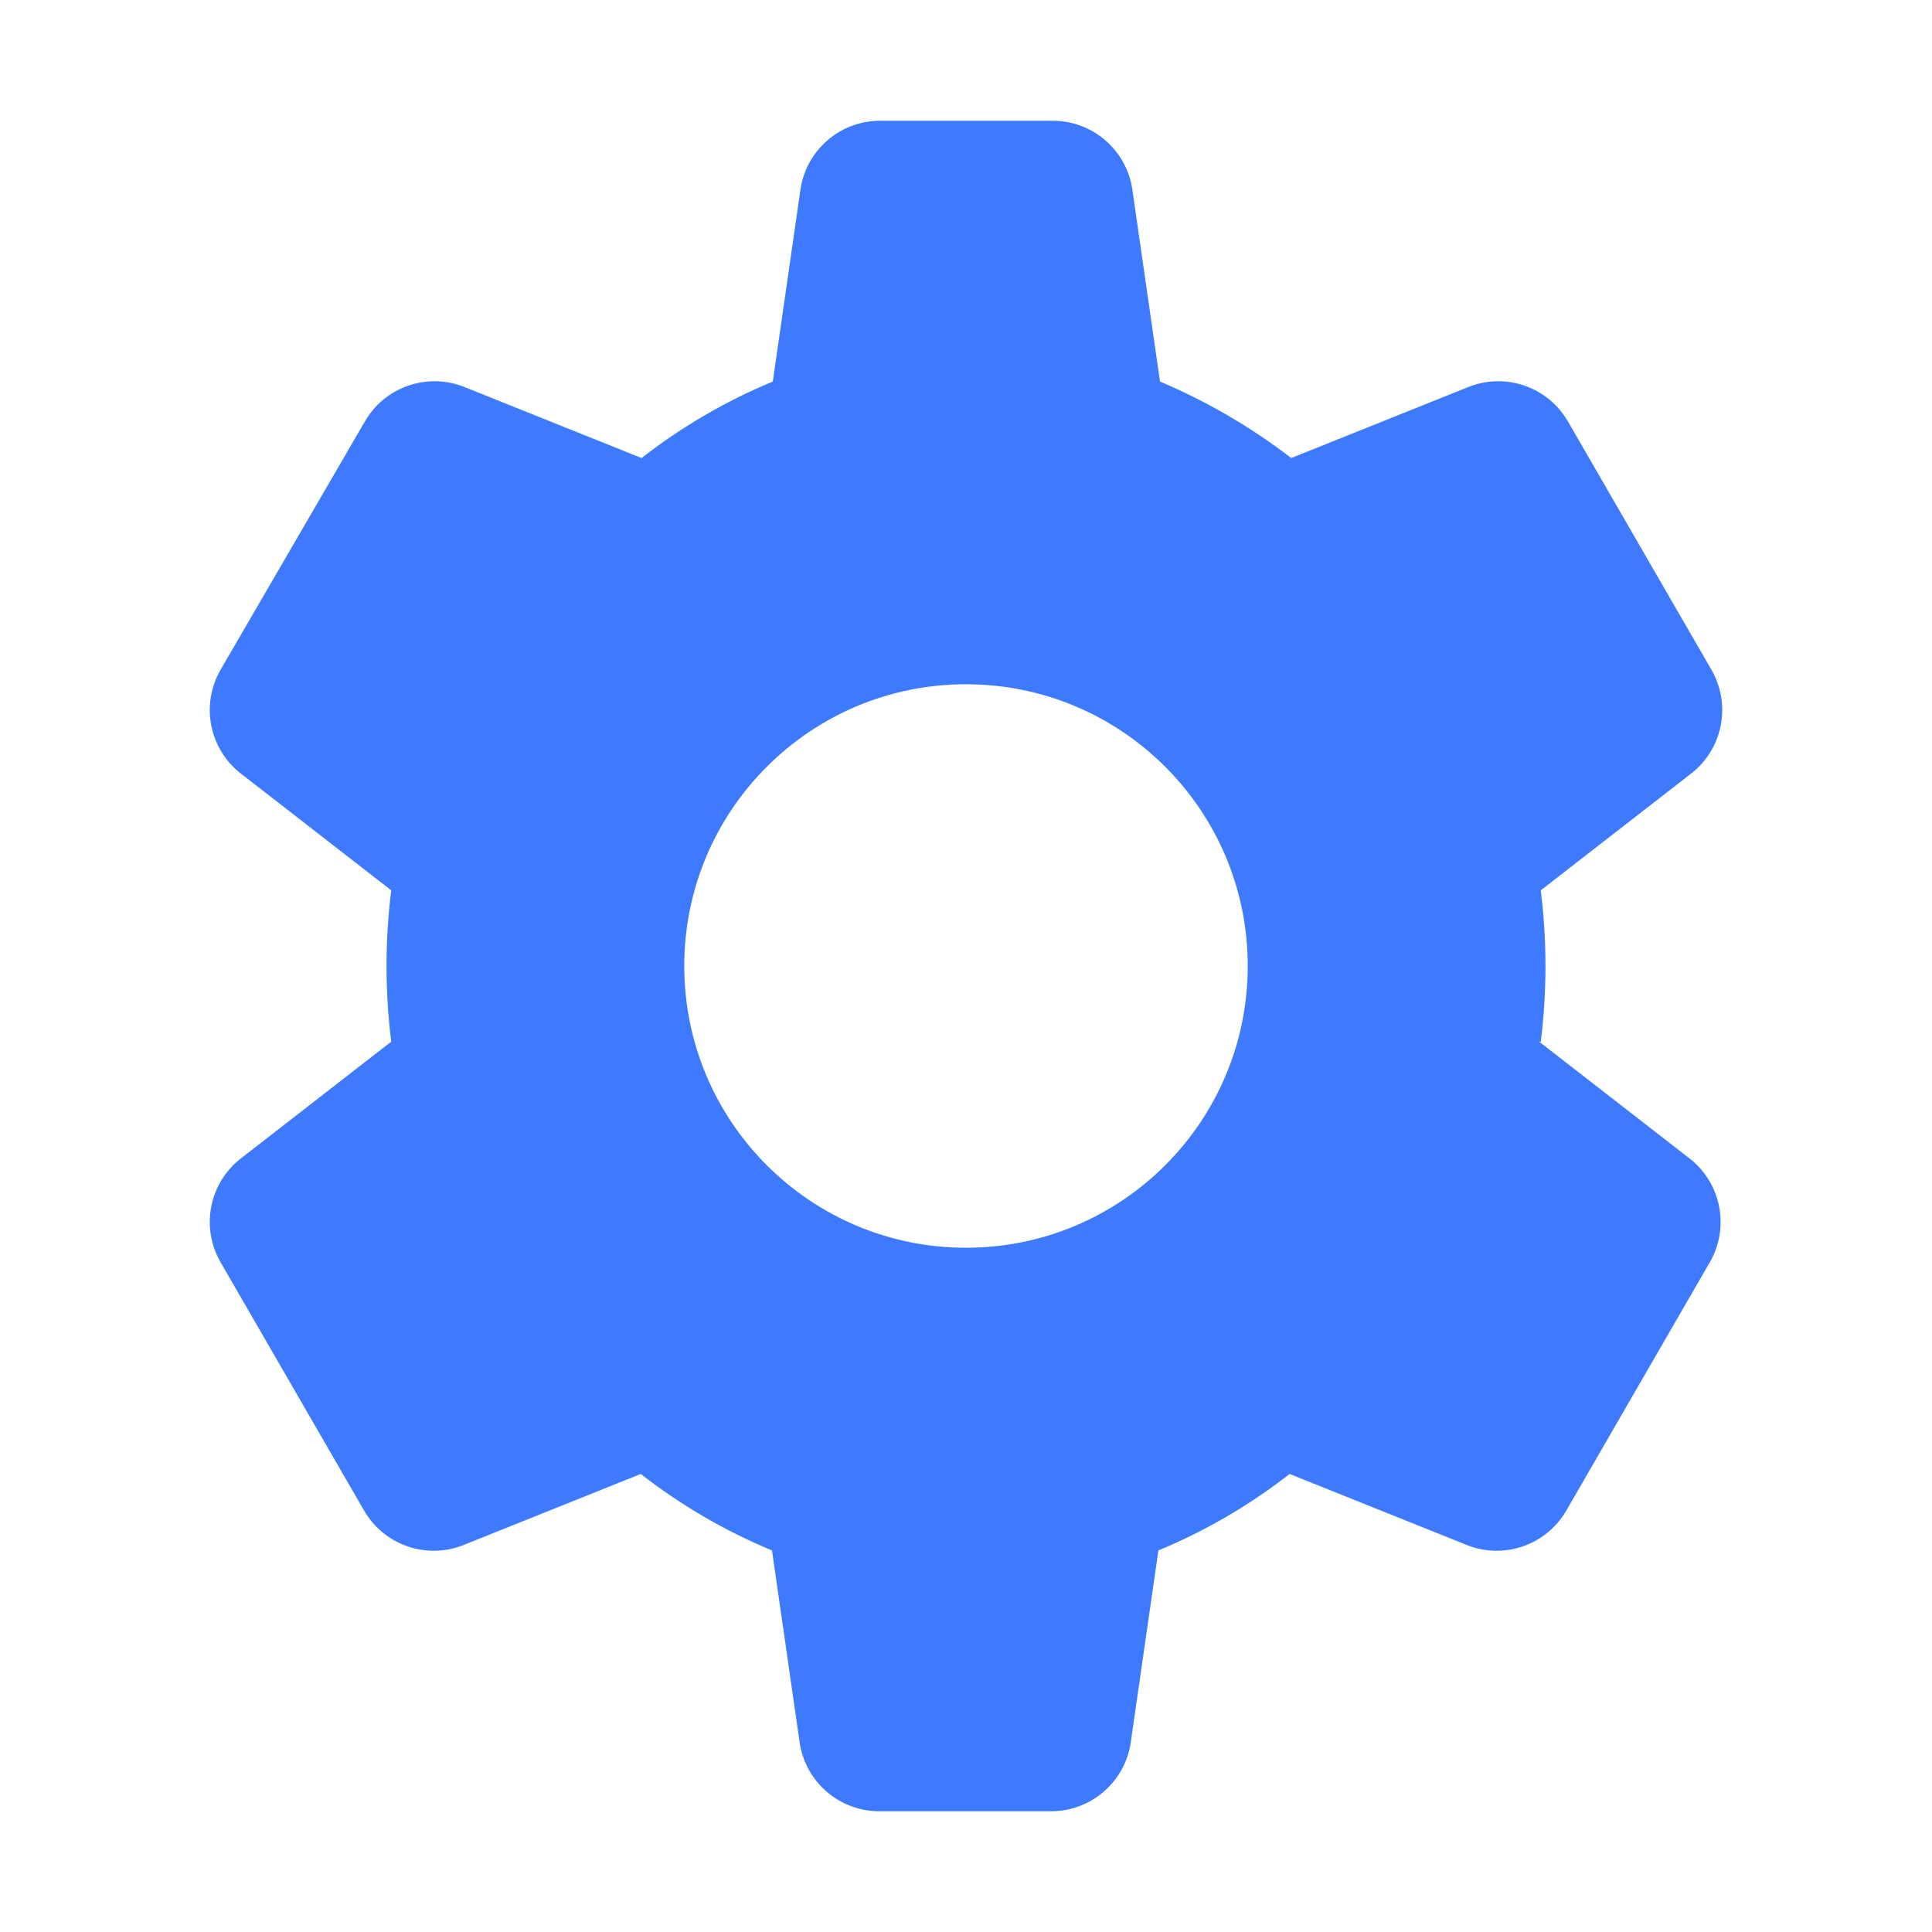
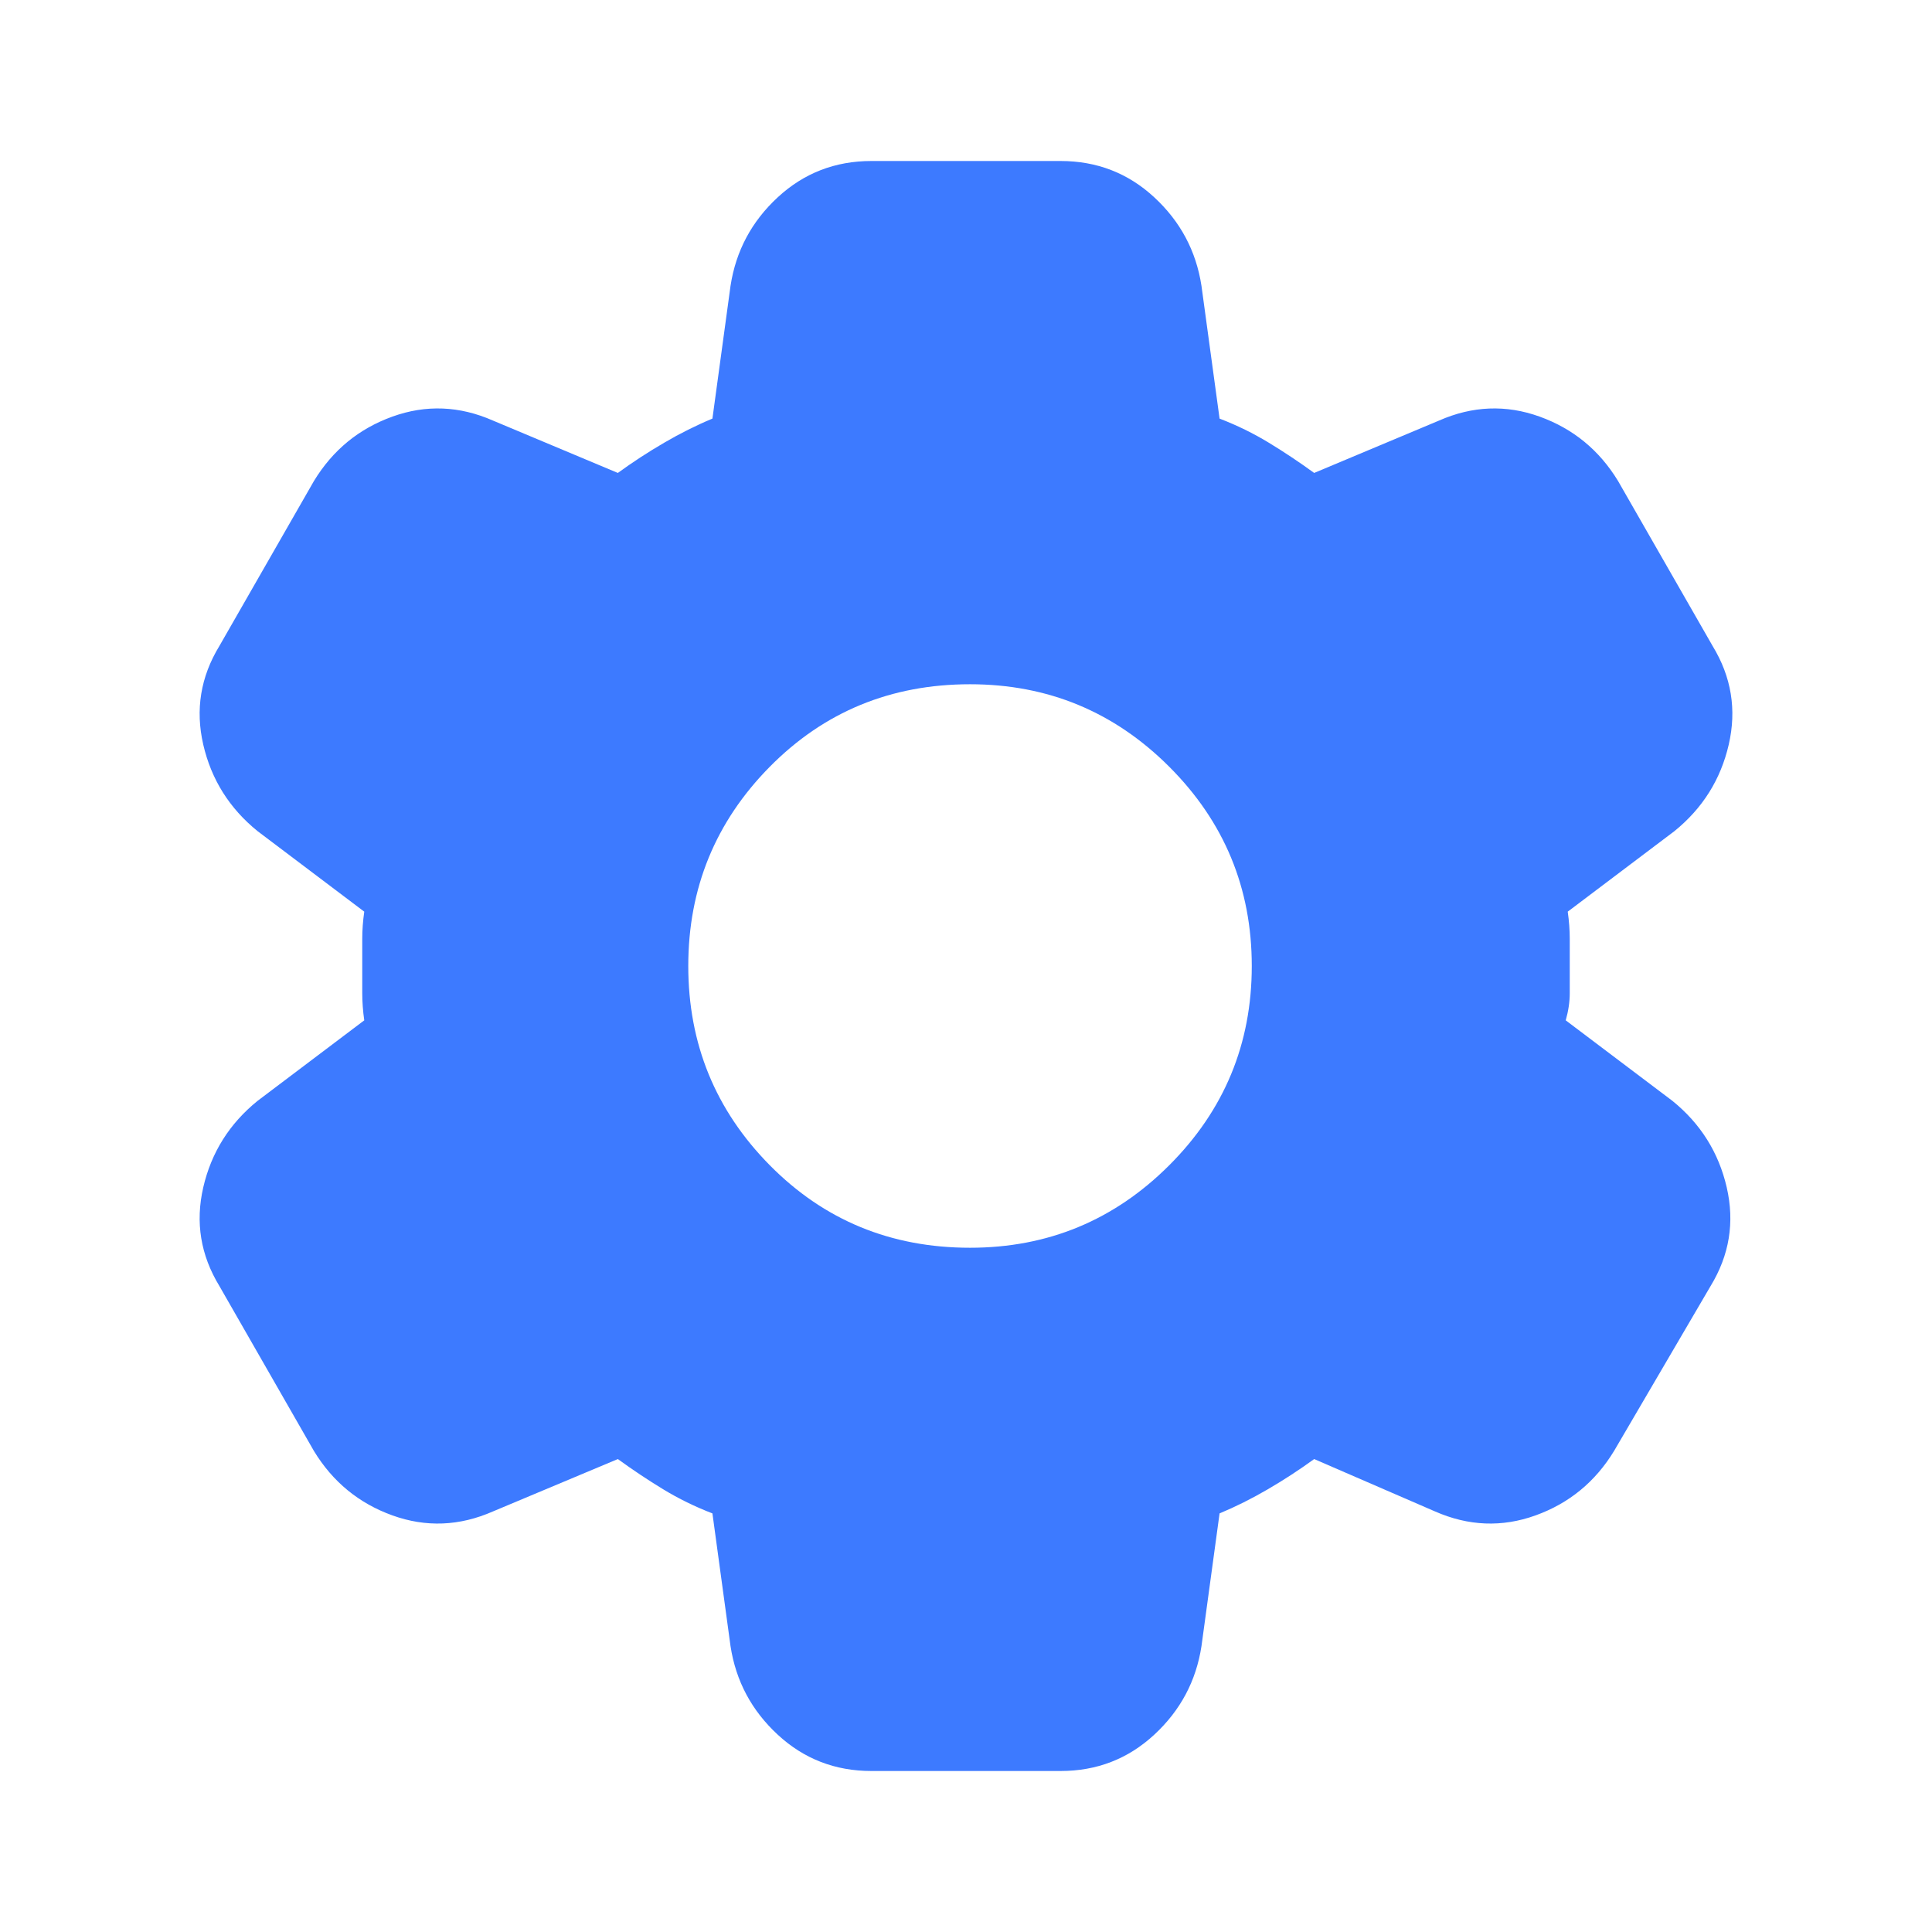
<svg xmlns="http://www.w3.org/2000/svg" viewBox="0 0 24 24" width="24" height="24">
-   <path fill="#3D7AFF" fill-rule="evenodd" d="M19.14 12.94a7.6 7.6 0 0 0 0-1.88l1.88-1.46a1 1 0 0 0 .24-1.28l-1.78-3.08a1 1 0 0 0-1.22-.44l-2.22.89a7.4 7.4 0 0 0-1.63-.95l-.34-2.36A1 1 0 0 0 13.07 1.5h-2.14a1 1 0 0 0-.99.88l-.34 2.36c-.58.24-1.13.56-1.63.95l-2.22-.89a1 1 0 0 0-1.22.44L2.74 8.32a1 1 0 0 0 .24 1.28l1.88 1.46a7.6 7.6 0 0 0 0 1.88l-1.88 1.46a1 1 0 0 0-.24 1.28l1.78 3.08a1 1 0 0 0 1.22.44l2.22-.89c.5.39 1.05.71 1.63.95l.34 2.36a1 1 0 0 0 .99.88h2.14a1 1 0 0 0 .99-.88l.34-2.36c.58-.24 1.13-.56 1.63-.95l2.22.89a1 1 0 0 0 1.22-.44l1.78-3.08a1 1 0 0 0-.24-1.28l-1.88-1.46zM12 15.5a3.5 3.5 0 1 0 0-7 3.5 3.5 0 0 0 0 7z" />
+   <g transform="translate(0, 24) scale(0.025, 0.025)">
+     <path fill="#3D7AFF" d="M433-80q-27 0-46.5-18T363-142l-9-66q-13-5-24.5-12T307-235l-62 26q-25 11-50 2t-39-32l-47-82q-14-23-8-49t27-43l53-40q-1-7-1-13.5v-27q0-6.5 1-13.5l-53-40q-21-17-27-43t8-49l47-82q14-23 39-32t50 2l62 26q11-8 23-15t24-12l9-66q4-26 23.5-44t46.5-18h94q27 0 46.5 18t23.5 44l9 66q13 5 24.5 12t22.5 15l62-26q25-11 50-2t39 32l47 82q14 23 8 49t-27 43l-53 40q1 7 1 13.5v27q0 6.5-2 13.5l53 40q21 17 27 43t-8 49l-48 82q-14 23-39 32t-50-2l-60-26q-11 8-23 15t-24 12l-9 66q-4 26-23.5 44T527-80h-94Zm49-260q58 0 99-41t41-99q0-58-41-99t-99-41q-59 0-99.5 41T342-480q0 58 40.5 99t99.5 41Z" />
+   </g>
</svg>
